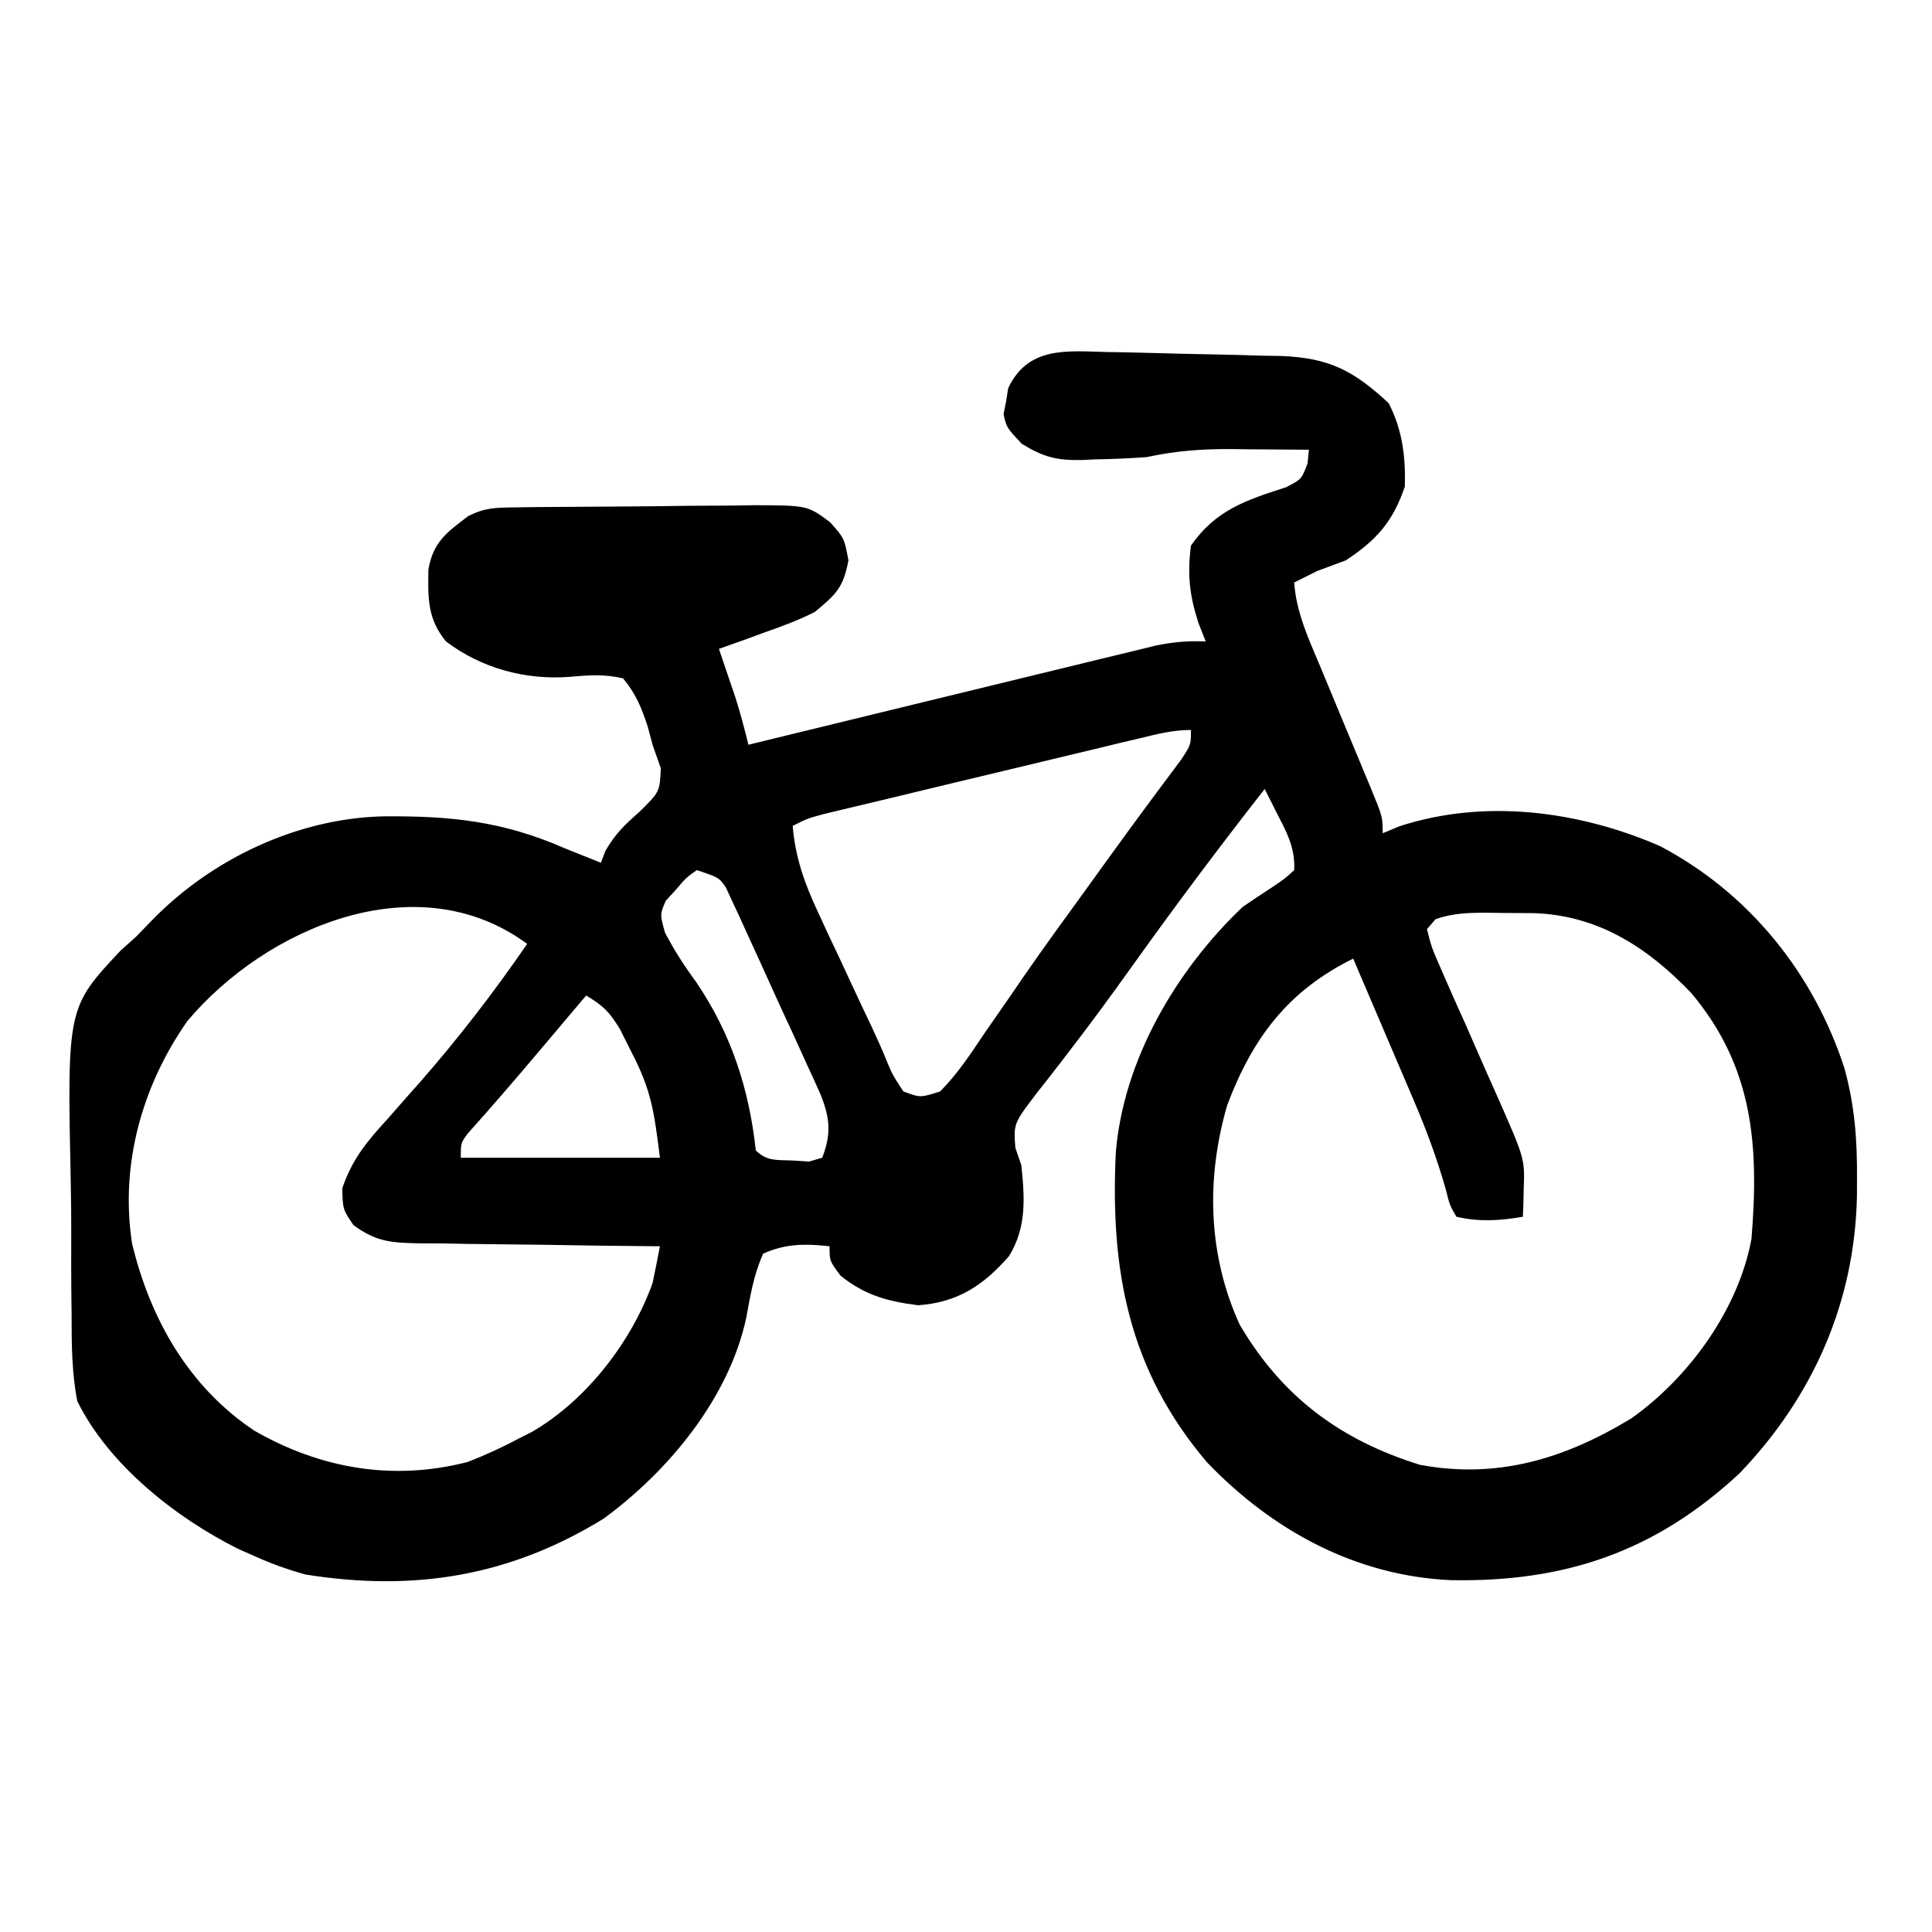
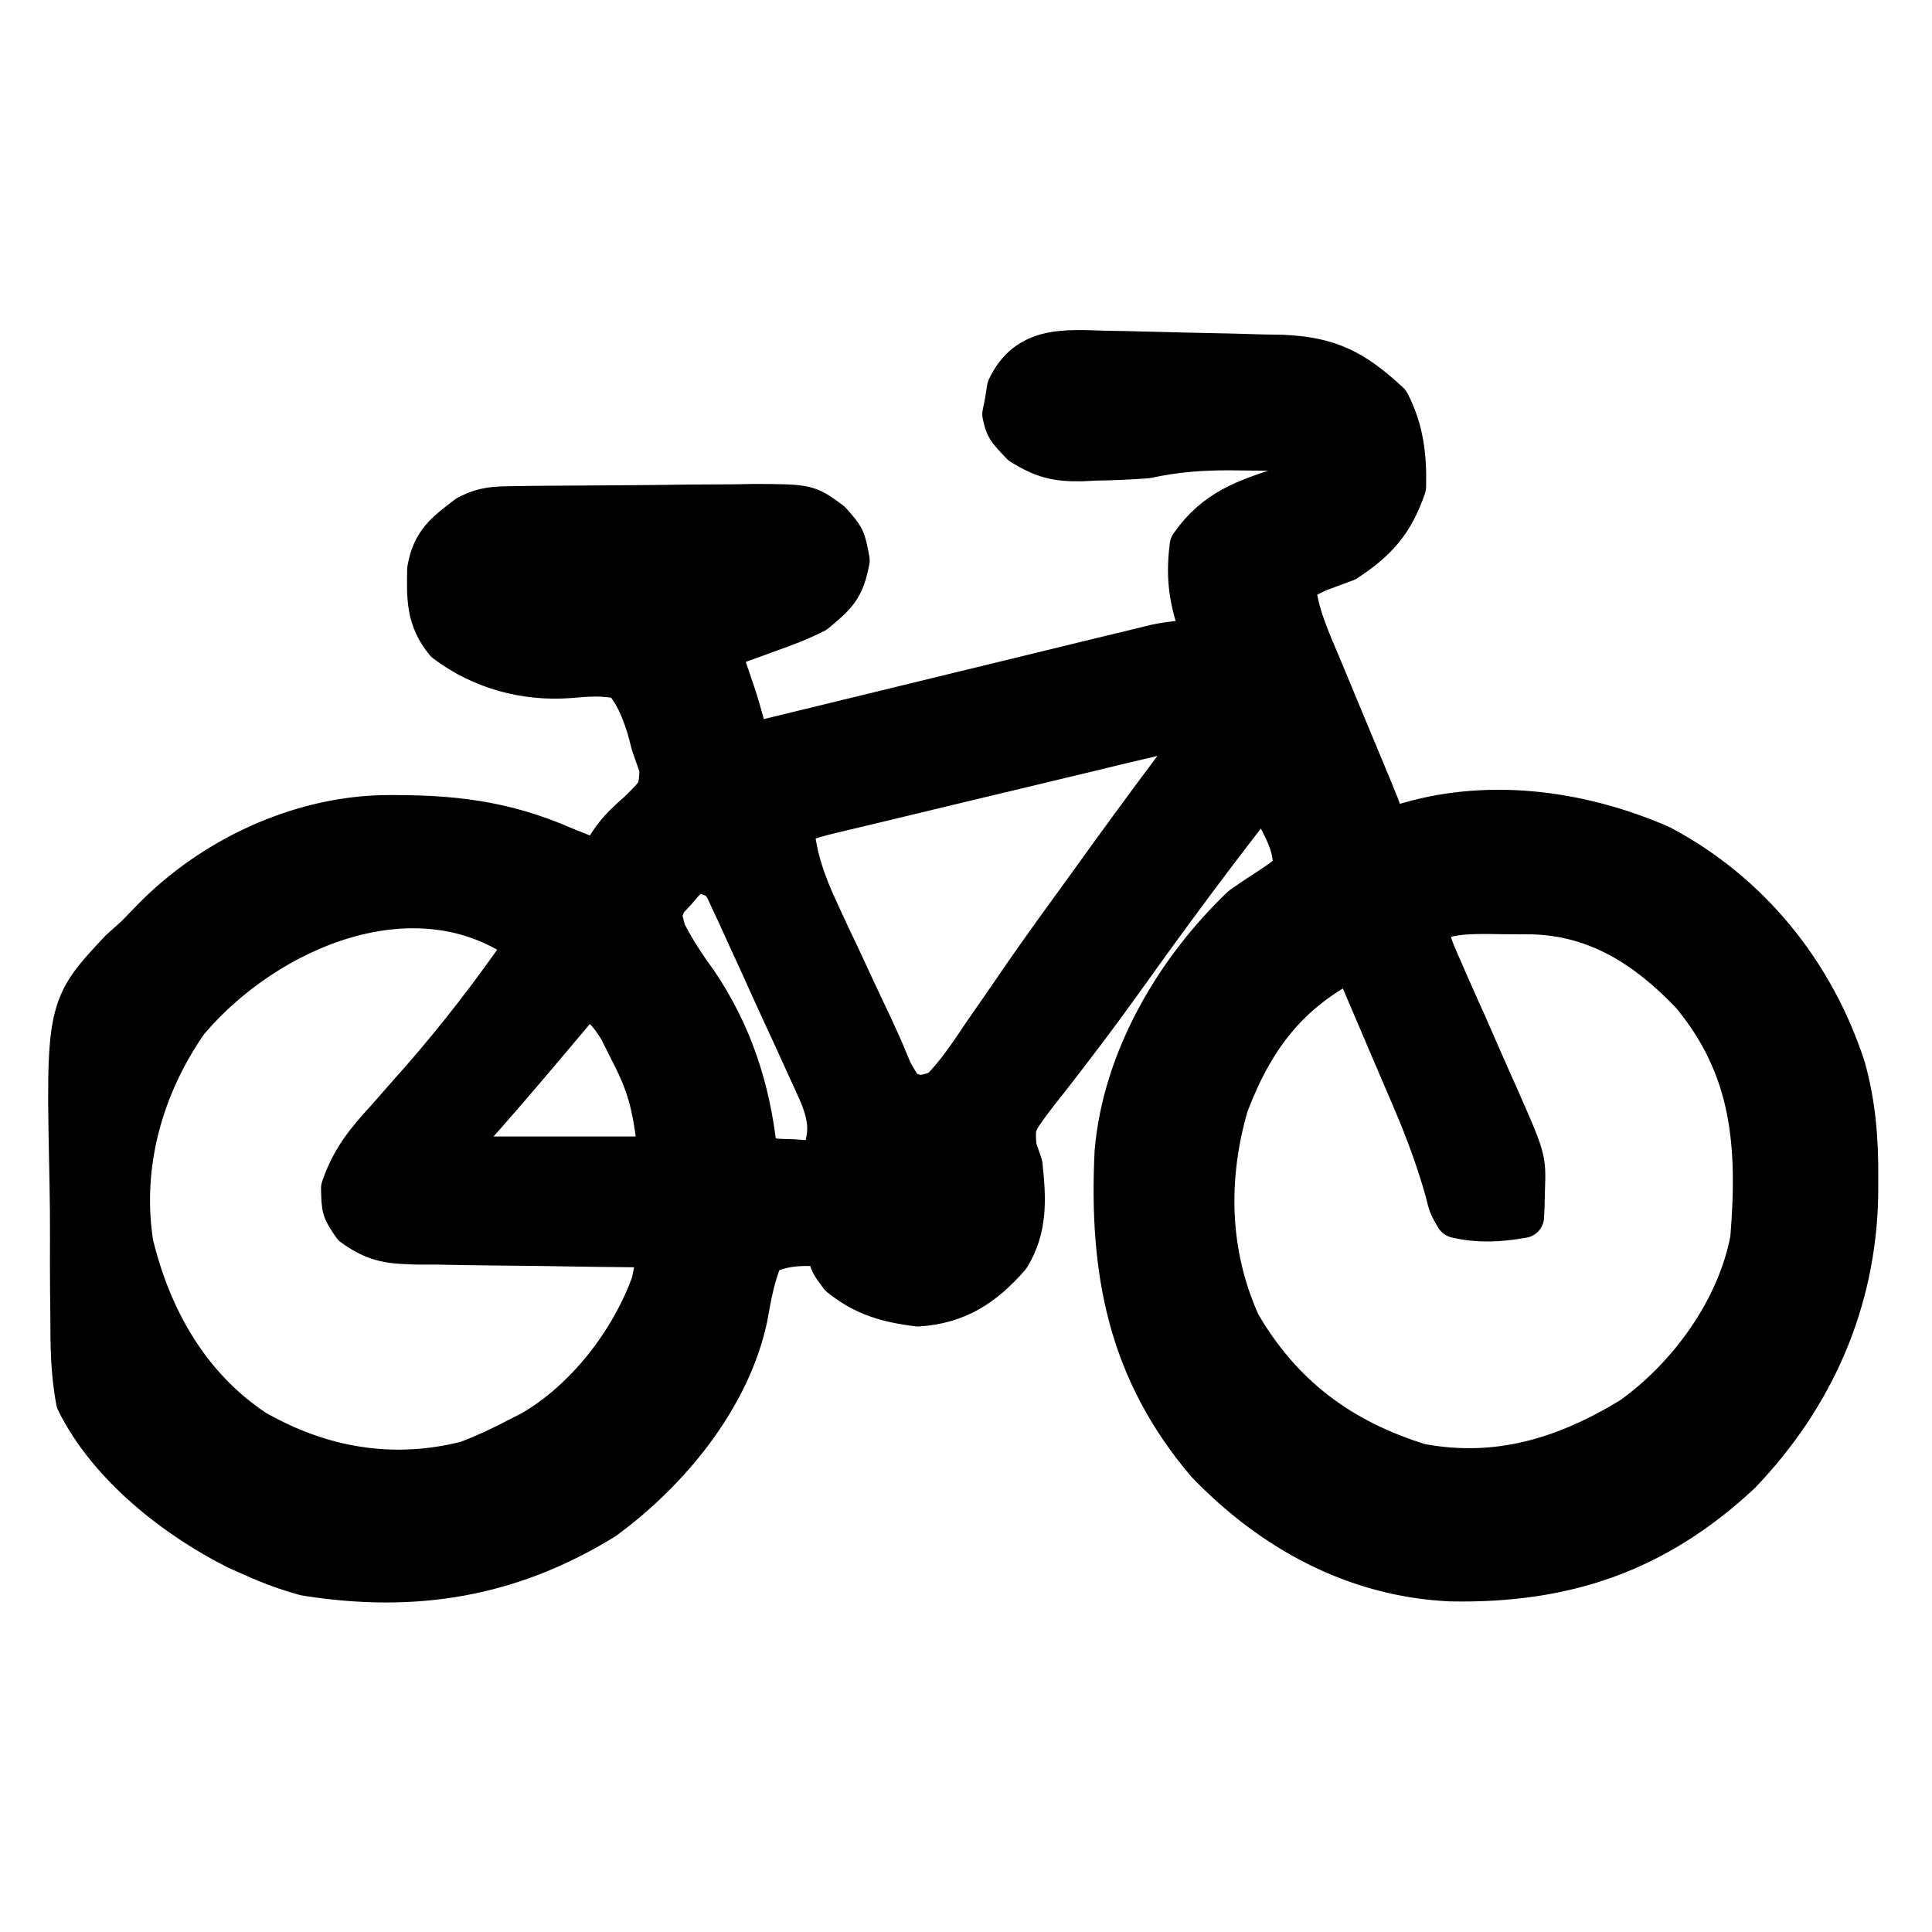
<svg xmlns="http://www.w3.org/2000/svg" viewBox="0 0 100 100">
-   <path d="M57.253 18.220 C57.570 18.224 57.883 18.231 58.211 18.235 C58.879 18.250 59.551 18.266 60.223 18.285 C60.918 18.304 61.616 18.323 62.311 18.334 C63.338 18.350 64.361 18.380 65.388 18.411 C65.705 18.415 66.022 18.422 66.346 18.426 C68.805 18.529 70.068 19.186 71.878 20.869 C72.592 22.259 72.756 23.629 72.714 25.187 C72.095 27.004 71.252 27.954 69.660 29.004 C69.167 29.191 68.675 29.374 68.179 29.554 C67.785 29.749 67.392 29.947 66.988 30.149 C67.091 31.684 67.732 33.070 68.324 34.471 C68.419 34.696 68.511 34.921 68.606 35.150 C68.900 35.864 69.198 36.574 69.492 37.284 C69.790 37.998 70.087 38.712 70.385 39.426 C70.568 39.869 70.752 40.315 70.939 40.758 C71.568 42.281 71.568 42.281 71.568 43.129 C71.851 43.010 72.137 42.892 72.427 42.770 C76.852 41.327 81.723 41.968 85.930 43.797 C90.530 46.225 93.866 50.359 95.466 55.287 C95.996 57.200 96.134 59.021 96.118 60.998 C96.118 61.300 96.115 61.601 96.115 61.914 C96.000 67.400 93.851 72.279 90.052 76.245 C85.666 80.333 80.971 81.902 75.084 81.788 C70.156 81.562 65.858 79.211 62.479 75.695 C58.410 70.908 57.463 65.758 57.753 59.658 C58.150 54.863 60.861 50.237 64.315 46.946 C64.812 46.602 65.312 46.270 65.819 45.942 C66.495 45.488 66.495 45.488 66.988 45.037 C67.049 43.812 66.545 42.991 66.006 41.922 C65.915 41.743 65.915 41.743 65.461 40.838 C63.090 43.865 60.792 46.938 58.559 50.065 C57.532 51.500 56.497 52.920 55.417 54.318 C55.218 54.573 55.024 54.833 54.818 55.100 C54.447 55.585 54.069 56.066 53.688 56.543 C52.462 58.154 52.462 58.154 52.554 59.406 C52.657 59.704 52.760 60.002 52.863 60.307 C53.042 62.002 53.142 63.540 52.218 65.029 C50.886 66.545 49.553 67.419 47.519 67.560 C45.931 67.358 44.770 67.041 43.510 66.033 C42.938 65.270 42.938 65.270 42.938 64.506 C41.682 64.369 40.666 64.365 39.502 64.888 C39.013 65.980 38.842 67.026 38.628 68.201 C37.742 72.340 34.627 76.126 31.249 78.600 C26.401 81.589 21.427 82.399 15.800 81.494 C14.880 81.238 14.036 80.933 13.162 80.539 C13.021 80.478 13.021 80.478 12.303 80.158 C9.081 78.543 5.626 75.817 4.000 72.523 C3.714 71.038 3.706 69.576 3.706 68.068 C3.702 67.640 3.698 67.213 3.691 66.774 C3.683 65.873 3.683 64.972 3.687 64.071 C3.691 63.155 3.683 62.239 3.664 61.322 C3.473 52.157 3.473 52.157 6.245 49.198 C6.512 48.958 6.779 48.721 7.054 48.473 C7.329 48.187 7.604 47.904 7.890 47.610 C10.990 44.434 15.422 42.354 19.842 42.254 C23.293 42.224 26.000 42.495 29.195 43.892 C29.833 44.148 30.466 44.404 31.104 44.656 C31.142 44.553 31.142 44.553 31.340 44.033 C31.860 43.144 32.321 42.705 33.085 42.033 C34.150 40.983 34.150 40.983 34.203 39.765 C34.135 39.563 34.135 39.563 33.776 38.548 C33.696 38.246 33.616 37.948 33.535 37.639 C33.211 36.639 32.921 35.921 32.249 35.112 C31.264 34.883 30.455 34.944 29.447 35.036 C27.176 35.204 24.908 34.581 23.087 33.203 C22.118 32.035 22.148 30.943 22.175 29.474 C22.423 28.054 23.106 27.573 24.232 26.714 C25.107 26.275 25.618 26.279 26.595 26.263 C26.924 26.259 27.256 26.256 27.596 26.248 C27.951 26.248 28.309 26.244 28.676 26.240 C29.046 26.237 29.413 26.237 29.791 26.233 C30.569 26.225 31.348 26.221 32.127 26.217 C33.314 26.214 34.501 26.195 35.692 26.179 C36.448 26.175 37.204 26.172 37.960 26.168 C38.135 26.168 38.135 26.168 39.036 26.149 C41.796 26.160 41.796 26.160 42.972 27.034 C43.701 27.859 43.701 27.859 43.915 29.004 C43.648 30.428 43.278 30.756 42.174 31.676 C41.338 32.100 40.479 32.417 39.598 32.726 C39.368 32.810 39.139 32.894 38.903 32.982 C38.338 33.188 37.777 33.387 37.212 33.585 C37.288 33.814 37.368 34.047 37.448 34.284 C37.551 34.589 37.654 34.894 37.761 35.207 C37.861 35.509 37.964 35.811 38.071 36.120 C38.326 36.925 38.536 37.727 38.739 38.548 C39.013 38.479 39.288 38.414 39.567 38.345 C42.151 37.716 44.736 37.086 47.320 36.456 C48.649 36.135 49.977 35.811 51.306 35.486 C52.588 35.173 53.867 34.860 55.150 34.551 C55.638 34.433 56.131 34.314 56.619 34.192 C57.303 34.024 57.990 33.860 58.673 33.696 C59.063 33.600 59.452 33.505 59.857 33.406 C60.742 33.230 61.506 33.158 62.407 33.203 C62.281 32.879 62.155 32.558 62.025 32.226 C61.567 30.806 61.452 29.733 61.643 28.241 C62.922 26.404 64.472 25.893 66.564 25.221 C67.369 24.805 67.369 24.805 67.675 23.996 C67.698 23.759 67.724 23.522 67.751 23.278 C66.709 23.267 65.667 23.259 64.625 23.255 C64.331 23.251 64.037 23.247 63.735 23.244 C62.208 23.236 60.849 23.335 59.353 23.660 C58.456 23.725 57.578 23.763 56.680 23.778 C56.451 23.790 56.219 23.801 55.982 23.812 C54.680 23.832 54.008 23.660 52.890 22.973 C52.100 22.133 52.100 22.133 51.943 21.438 C51.985 21.220 52.031 20.999 52.077 20.774 C52.092 20.663 52.092 20.663 52.180 20.102 C53.195 17.930 55.184 18.163 57.253 18.220 Z M59.051 38.200 C58.673 38.288 58.295 38.380 57.902 38.471 C57.490 38.571 57.081 38.670 56.658 38.773 C56.238 38.872 55.814 38.975 55.383 39.078 C54.489 39.292 53.600 39.506 52.710 39.720 C51.565 39.995 50.424 40.269 49.282 40.540 C48.194 40.804 47.103 41.063 46.015 41.327 C45.808 41.376 45.808 41.376 44.770 41.625 C44.579 41.670 44.579 41.670 43.621 41.899 C43.453 41.941 43.453 41.941 42.606 42.144 C41.793 42.365 41.793 42.365 41.029 42.747 C41.166 44.381 41.636 45.705 42.327 47.187 C42.510 47.580 42.693 47.977 42.880 48.385 C43.075 48.794 43.270 49.206 43.465 49.618 C43.655 50.031 43.846 50.443 44.037 50.851 C44.400 51.634 44.766 52.413 45.137 53.188 C45.415 53.783 45.686 54.386 45.931 54.997 C46.198 55.631 46.198 55.631 46.755 56.490 C47.637 56.822 47.637 56.822 48.664 56.490 C49.565 55.581 50.244 54.543 50.954 53.485 C51.393 52.852 51.832 52.218 52.271 51.588 C52.493 51.264 52.718 50.935 52.947 50.599 C54.016 49.053 55.123 47.534 56.226 46.015 C56.639 45.446 57.047 44.881 57.455 44.312 C58.158 43.339 58.864 42.373 59.578 41.411 C59.723 41.212 59.868 41.018 60.021 40.815 C60.395 40.308 60.773 39.804 61.151 39.300 C61.643 38.548 61.643 38.548 61.643 37.784 C60.723 37.784 59.948 37.983 59.051 38.200 Z M36.066 45.037 C35.509 45.434 35.509 45.434 34.994 46.041 C34.818 46.232 34.642 46.427 34.459 46.625 C34.158 47.328 34.158 47.328 34.417 48.263 C34.894 49.183 35.406 49.977 36.021 50.813 C37.838 53.481 38.773 56.348 39.120 59.544 C39.697 60.120 40.227 60.032 41.029 60.067 C41.304 60.086 41.579 60.105 41.865 60.124 C42.094 60.059 42.319 59.994 42.556 59.925 C43.045 58.677 42.953 57.856 42.472 56.650 C42.243 56.127 42.006 55.608 41.762 55.089 C41.636 54.814 41.514 54.535 41.384 54.253 C41.121 53.669 40.853 53.092 40.582 52.512 C40.170 51.622 39.769 50.729 39.365 49.836 C39.109 49.275 38.849 48.710 38.590 48.145 C38.468 47.878 38.349 47.610 38.223 47.335 C38.109 47.087 37.994 46.843 37.872 46.587 C37.773 46.370 37.674 46.156 37.570 45.931 C37.212 45.419 37.212 45.419 36.066 45.037 Z M9.696 52.852 C7.352 56.200 6.206 60.280 6.836 64.365 C7.775 68.270 9.768 71.786 13.162 74.050 C16.590 76.016 20.331 76.669 24.206 75.672 C25.141 75.310 26.019 74.905 26.905 74.432 C27.115 74.325 27.324 74.222 27.538 74.111 C30.356 72.477 32.684 69.454 33.776 66.415 C33.910 65.781 34.036 65.144 34.158 64.506 C33.974 64.506 33.791 64.502 33.604 64.502 C31.695 64.487 29.787 64.460 27.882 64.426 C27.168 64.415 26.458 64.407 25.744 64.403 C24.721 64.396 23.698 64.376 22.675 64.357 C22.518 64.357 22.518 64.357 21.713 64.357 C20.251 64.319 19.503 64.292 18.296 63.414 C17.743 62.598 17.743 62.598 17.716 61.506 C18.231 59.994 18.991 59.085 20.056 57.921 C20.442 57.486 20.823 57.047 21.205 56.612 C21.396 56.398 21.587 56.184 21.782 55.963 C23.755 53.707 25.588 51.325 27.286 48.855 C21.575 44.648 13.746 48.034 9.696 52.852 Z M74.302 47.580 C74.157 47.748 74.008 47.916 73.859 48.091 C74.103 49.057 74.103 49.057 74.638 50.271 C74.733 50.485 74.825 50.699 74.920 50.920 C75.222 51.611 75.531 52.298 75.840 52.981 C76.042 53.440 76.241 53.898 76.443 54.360 C76.814 55.207 77.188 56.054 77.569 56.902 C78.925 59.986 78.925 59.986 78.867 61.571 C78.864 61.838 78.856 62.105 78.848 62.380 C78.841 62.578 78.829 62.773 78.822 62.979 C77.619 63.185 76.581 63.254 75.386 62.979 C75.039 62.388 75.039 62.388 74.836 61.571 C74.393 60.009 73.847 58.528 73.210 57.036 C73.118 56.818 73.027 56.604 72.931 56.379 C72.645 55.707 72.359 55.035 72.069 54.367 C71.874 53.905 71.675 53.440 71.477 52.978 C71.000 51.859 70.522 50.737 70.041 49.618 C66.694 51.271 64.846 53.688 63.521 57.200 C62.422 60.983 62.514 64.930 64.159 68.549 C66.346 72.294 69.393 74.546 73.492 75.817 C77.516 76.573 81.017 75.497 84.452 73.405 C87.426 71.294 89.984 67.770 90.656 64.124 C91.049 59.292 90.762 55.230 87.529 51.386 C85.250 49.015 82.704 47.370 79.367 47.263 C78.860 47.259 78.352 47.255 77.844 47.255 C77.715 47.255 77.715 47.255 77.066 47.244 C76.096 47.240 75.218 47.251 74.302 47.580 Z M30.340 51.527 C30.203 51.691 30.203 51.691 29.500 52.520 C29.325 52.729 29.145 52.939 28.962 53.157 C28.577 53.615 28.191 54.069 27.805 54.527 C26.622 55.928 25.427 57.314 24.206 58.677 C23.851 59.162 23.851 59.162 23.851 59.925 C27.252 59.925 30.653 59.925 34.158 59.925 C33.856 57.517 33.715 56.440 32.677 54.440 C32.482 54.050 32.287 53.661 32.085 53.260 C31.520 52.344 31.222 52.058 30.340 51.527 Z" fill="currentColor" fill-rule="evenodd" />
+   <path d="M57.253 18.220 C57.570 18.224 57.883 18.231 58.211 18.235 C58.879 18.250 59.551 18.266 60.223 18.285 C60.918 18.304 61.616 18.323 62.311 18.334 C63.338 18.350 64.361 18.380 65.388 18.411 C65.705 18.415 66.022 18.422 66.346 18.426 C68.805 18.529 70.068 19.186 71.878 20.869 C72.592 22.259 72.756 23.629 72.714 25.187 C72.095 27.004 71.252 27.954 69.660 29.004 C69.167 29.191 68.675 29.374 68.179 29.554 C67.785 29.749 67.392 29.947 66.988 30.149 C67.091 31.684 67.732 33.070 68.324 34.471 C68.419 34.696 68.511 34.921 68.606 35.150 C68.900 35.864 69.198 36.574 69.492 37.284 C69.790 37.998 70.087 38.712 70.385 39.426 C70.568 39.869 70.752 40.315 70.939 40.758 C71.568 42.281 71.568 42.281 71.568 43.129 C71.851 43.010 72.137 42.892 72.427 42.770 C76.852 41.327 81.723 41.968 85.930 43.797 C90.530 46.225 93.866 50.359 95.466 55.287 C95.996 57.200 96.134 59.021 96.118 60.998 C96.118 61.300 96.115 61.601 96.115 61.914 C96.000 67.400 93.851 72.279 90.052 76.245 C85.666 80.333 80.971 81.902 75.084 81.788 C70.156 81.562 65.858 79.211 62.479 75.695 C58.410 70.908 57.463 65.758 57.753 59.658 C58.150 54.863 60.861 50.237 64.315 46.946 C64.812 46.602 65.312 46.270 65.819 45.942 C66.495 45.488 66.495 45.488 66.988 45.037 C67.049 43.812 66.545 42.991 66.006 41.922 C65.915 41.743 65.915 41.743 65.461 40.838 C63.090 43.865 60.792 46.938 58.559 50.065 C57.532 51.500 56.497 52.920 55.417 54.318 C55.218 54.573 55.024 54.833 54.818 55.100 C54.447 55.585 54.069 56.066 53.688 56.543 C52.462 58.154 52.462 58.154 52.554 59.406 C52.657 59.704 52.760 60.002 52.863 60.307 C53.042 62.002 53.142 63.540 52.218 65.029 C50.886 66.545 49.553 67.419 47.519 67.560 C45.931 67.358 44.770 67.041 43.510 66.033 C42.938 65.270 42.938 65.270 42.938 64.506 C41.682 64.369 40.666 64.365 39.502 64.888 C39.013 65.980 38.842 67.026 38.628 68.201 C37.742 72.340 34.627 76.126 31.249 78.600 C26.401 81.589 21.427 82.399 15.800 81.494 C14.880 81.238 14.036 80.933 13.162 80.539 C13.021 80.478 13.021 80.478 12.303 80.158 C9.081 78.543 5.626 75.817 4.000 72.523 C3.714 71.038 3.706 69.576 3.706 68.068 C3.702 67.640 3.698 67.213 3.691 66.774 C3.683 65.873 3.683 64.972 3.687 64.071 C3.691 63.155 3.683 62.239 3.664 61.322 C3.473 52.157 3.473 52.157 6.245 49.198 C6.512 48.958 6.779 48.721 7.054 48.473 C7.329 48.187 7.604 47.904 7.890 47.610 C10.990 44.434 15.422 42.354 19.842 42.254 C23.293 42.224 26.000 42.495 29.195 43.892 C29.833 44.148 30.466 44.404 31.104 44.656 C31.142 44.553 31.142 44.553 31.340 44.033 C31.860 43.144 32.321 42.705 33.085 42.033 C34.150 40.983 34.150 40.983 34.203 39.765 C34.135 39.563 34.135 39.563 33.776 38.548 C33.696 38.246 33.616 37.948 33.535 37.639 C33.211 36.639 32.921 35.921 32.249 35.112 C31.264 34.883 30.455 34.944 29.447 35.036 C27.176 35.204 24.908 34.581 23.087 33.203 C22.118 32.035 22.148 30.943 22.175 29.474 C22.423 28.054 23.106 27.573 24.232 26.714 C25.107 26.275 25.618 26.279 26.595 26.263 C26.924 26.259 27.256 26.256 27.596 26.248 C27.951 26.248 28.309 26.244 28.676 26.240 C29.046 26.237 29.413 26.237 29.791 26.233 C30.569 26.225 31.348 26.221 32.127 26.217 C33.314 26.214 34.501 26.195 35.692 26.179 C36.448 26.175 37.204 26.172 37.960 26.168 C38.135 26.168 38.135 26.168 39.036 26.149 C41.796 26.160 41.796 26.160 42.972 27.034 C43.701 27.859 43.701 27.859 43.915 29.004 C43.648 30.428 43.278 30.756 42.174 31.676 C41.338 32.100 40.479 32.417 39.598 32.726 C39.368 32.810 39.139 32.894 38.903 32.982 C38.338 33.188 37.777 33.387 37.212 33.585 C37.288 33.814 37.368 34.047 37.448 34.284 C37.551 34.589 37.654 34.894 37.761 35.207 C37.861 35.509 37.964 35.811 38.071 36.120 C38.326 36.925 38.536 37.727 38.739 38.548 C39.013 38.479 39.288 38.414 39.567 38.345 C42.151 37.716 44.736 37.086 47.320 36.456 C48.649 36.135 49.977 35.811 51.306 35.486 C52.588 35.173 53.867 34.860 55.150 34.551 C55.638 34.433 56.131 34.314 56.619 34.192 C57.303 34.024 57.990 33.860 58.673 33.696 C59.063 33.600 59.452 33.505 59.857 33.406 C60.742 33.230 61.506 33.158 62.407 33.203 C62.281 32.879 62.155 32.558 62.025 32.226 C61.567 30.806 61.452 29.733 61.643 28.241 C62.922 26.404 64.472 25.893 66.564 25.221 C67.369 24.805 67.369 24.805 67.675 23.996 C67.698 23.759 67.724 23.522 67.751 23.278 C66.709 23.267 65.667 23.259 64.625 23.255 C64.331 23.251 64.037 23.247 63.735 23.244 C62.208 23.236 60.849 23.335 59.353 23.660 C58.456 23.725 57.578 23.763 56.680 23.778 C56.451 23.790 56.219 23.801 55.982 23.812 C54.680 23.832 54.008 23.660 52.890 22.973 C52.100 22.133 52.100 22.133 51.943 21.438 C51.985 21.220 52.031 20.999 52.077 20.774 C52.092 20.663 52.092 20.663 52.180 20.102 C53.195 17.930 55.184 18.163 57.253 18.220 Z M59.051 38.200 C58.673 38.288 58.295 38.380 57.902 38.471 C57.490 38.571 57.081 38.670 56.658 38.773 C56.238 38.872 55.814 38.975 55.383 39.078 C54.489 39.292 53.600 39.506 52.710 39.720 C51.565 39.995 50.424 40.269 49.282 40.540 C48.194 40.804 47.103 41.063 46.015 41.327 C45.808 41.376 45.808 41.376 44.770 41.625 C44.579 41.670 44.579 41.670 43.621 41.899 C43.453 41.941 43.453 41.941 42.606 42.144 C41.793 42.365 41.793 42.365 41.029 42.747 C41.166 44.381 41.636 45.705 42.327 47.187 C42.510 47.580 42.693 47.977 42.880 48.385 C43.075 48.794 43.270 49.206 43.465 49.618 C43.655 50.031 43.846 50.443 44.037 50.851 C44.400 51.634 44.766 52.413 45.137 53.188 C45.415 53.783 45.686 54.386 45.931 54.997 C46.198 55.631 46.198 55.631 46.755 56.490 C47.637 56.822 47.637 56.822 48.664 56.490 C49.565 55.581 50.244 54.543 50.954 53.485 C51.393 52.852 51.832 52.218 52.271 51.588 C52.493 51.264 52.718 50.935 52.947 50.599 C54.016 49.053 55.123 47.534 56.226 46.015 C56.639 45.446 57.047 44.881 57.455 44.312 C58.158 43.339 58.864 42.373 59.578 41.411 C59.723 41.212 59.868 41.018 60.021 40.815 C60.395 40.308 60.773 39.804 61.151 39.300 C61.643 38.548 61.643 38.548 61.643 37.784 C60.723 37.784 59.948 37.983 59.051 38.200 Z M36.066 45.037 C35.509 45.434 35.509 45.434 34.994 46.041 C34.818 46.232 34.642 46.427 34.459 46.625 C34.158 47.328 34.158 47.328 34.417 48.263 C34.894 49.183 35.406 49.977 36.021 50.813 C37.838 53.481 38.773 56.348 39.120 59.544 C39.697 60.120 40.227 60.032 41.029 60.067 C41.304 60.086 41.579 60.105 41.865 60.124 C42.094 60.059 42.319 59.994 42.556 59.925 C43.045 58.677 42.953 57.856 42.472 56.650 C42.243 56.127 42.006 55.608 41.762 55.089 C41.636 54.814 41.514 54.535 41.384 54.253 C41.121 53.669 40.853 53.092 40.582 52.512 C40.170 51.622 39.769 50.729 39.365 49.836 C39.109 49.275 38.849 48.710 38.590 48.145 C38.468 47.878 38.349 47.610 38.223 47.335 C38.109 47.087 37.994 46.843 37.872 46.587 C37.773 46.370 37.674 46.156 37.570 45.931 C37.212 45.419 37.212 45.419 36.066 45.037 Z M9.696 52.852 C7.352 56.200 6.206 60.280 6.836 64.365 C7.775 68.270 9.768 71.786 13.162 74.050 C16.590 76.016 20.331 76.669 24.206 75.672 C25.141 75.310 26.019 74.905 26.905 74.432 C27.115 74.325 27.324 74.222 27.538 74.111 C30.356 72.477 32.684 69.454 33.776 66.415 C33.910 65.781 34.036 65.144 34.158 64.506 C33.974 64.506 33.791 64.502 33.604 64.502 C31.695 64.487 29.787 64.460 27.882 64.426 C27.168 64.415 26.458 64.407 25.744 64.403 C24.721 64.396 23.698 64.376 22.675 64.357 C22.518 64.357 22.518 64.357 21.713 64.357 C20.251 64.319 19.503 64.292 18.296 63.414 C17.743 62.598 17.743 62.598 17.716 61.506 C18.231 59.994 18.991 59.085 20.056 57.921 C20.442 57.486 20.823 57.047 21.205 56.612 C21.396 56.398 21.587 56.184 21.782 55.963 C23.755 53.707 25.588 51.325 27.286 48.855 C21.575 44.648 13.746 48.034 9.696 52.852 Z M74.302 47.580 C74.157 47.748 74.008 47.916 73.859 48.091 C74.103 49.057 74.103 49.057 74.638 50.271 C74.733 50.485 74.825 50.699 74.920 50.920 C75.222 51.611 75.531 52.298 75.840 52.981 C76.042 53.440 76.241 53.898 76.443 54.360 C76.814 55.207 77.188 56.054 77.569 56.902 C78.925 59.986 78.925 59.986 78.867 61.571 C78.864 61.838 78.856 62.105 78.848 62.380 C78.841 62.578 78.829 62.773 78.822 62.979 C77.619 63.185 76.581 63.254 75.386 62.979 C75.039 62.388 75.039 62.388 74.836 61.571 C74.393 60.009 73.847 58.528 73.210 57.036 C73.118 56.818 73.027 56.604 72.931 56.379 C72.645 55.707 72.359 55.035 72.069 54.367 C71.874 53.905 71.675 53.440 71.477 52.978 C71.000 51.859 70.522 50.737 70.041 49.618 C66.694 51.271 64.846 53.688 63.521 57.200 C62.422 60.983 62.514 64.930 64.159 68.549 C66.346 72.294 69.393 74.546 73.492 75.817 C77.516 76.573 81.017 75.497 84.452 73.405 C87.426 71.294 89.984 67.770 90.656 64.124 C91.049 59.292 90.762 55.230 87.529 51.386 C85.250 49.015 82.704 47.370 79.367 47.263 C78.860 47.259 78.352 47.255 77.844 47.255 C77.715 47.255 77.715 47.255 77.066 47.244 C76.096 47.240 75.218 47.251 74.302 47.580 Z M30.340 51.527 C30.203 51.691 30.203 51.691 29.500 52.520 C29.325 52.729 29.145 52.939 28.962 53.157 C28.577 53.615 28.191 54.069 27.805 54.527 C26.622 55.928 25.427 57.314 24.206 58.677 C23.851 59.162 23.851 59.162 23.851 59.925 C27.252 59.925 30.653 59.925 34.158 59.925 C33.856 57.517 33.715 56.440 32.677 54.440 C32.482 54.050 32.287 53.661 32.085 53.260 C31.520 52.344 31.222 52.058 30.340 51.527 Z" fill="currentColor" stroke="currentColor" stroke-width="2.2" stroke-linejoin="round" stroke-linecap="round" fill-rule="evenodd" />
</svg>
